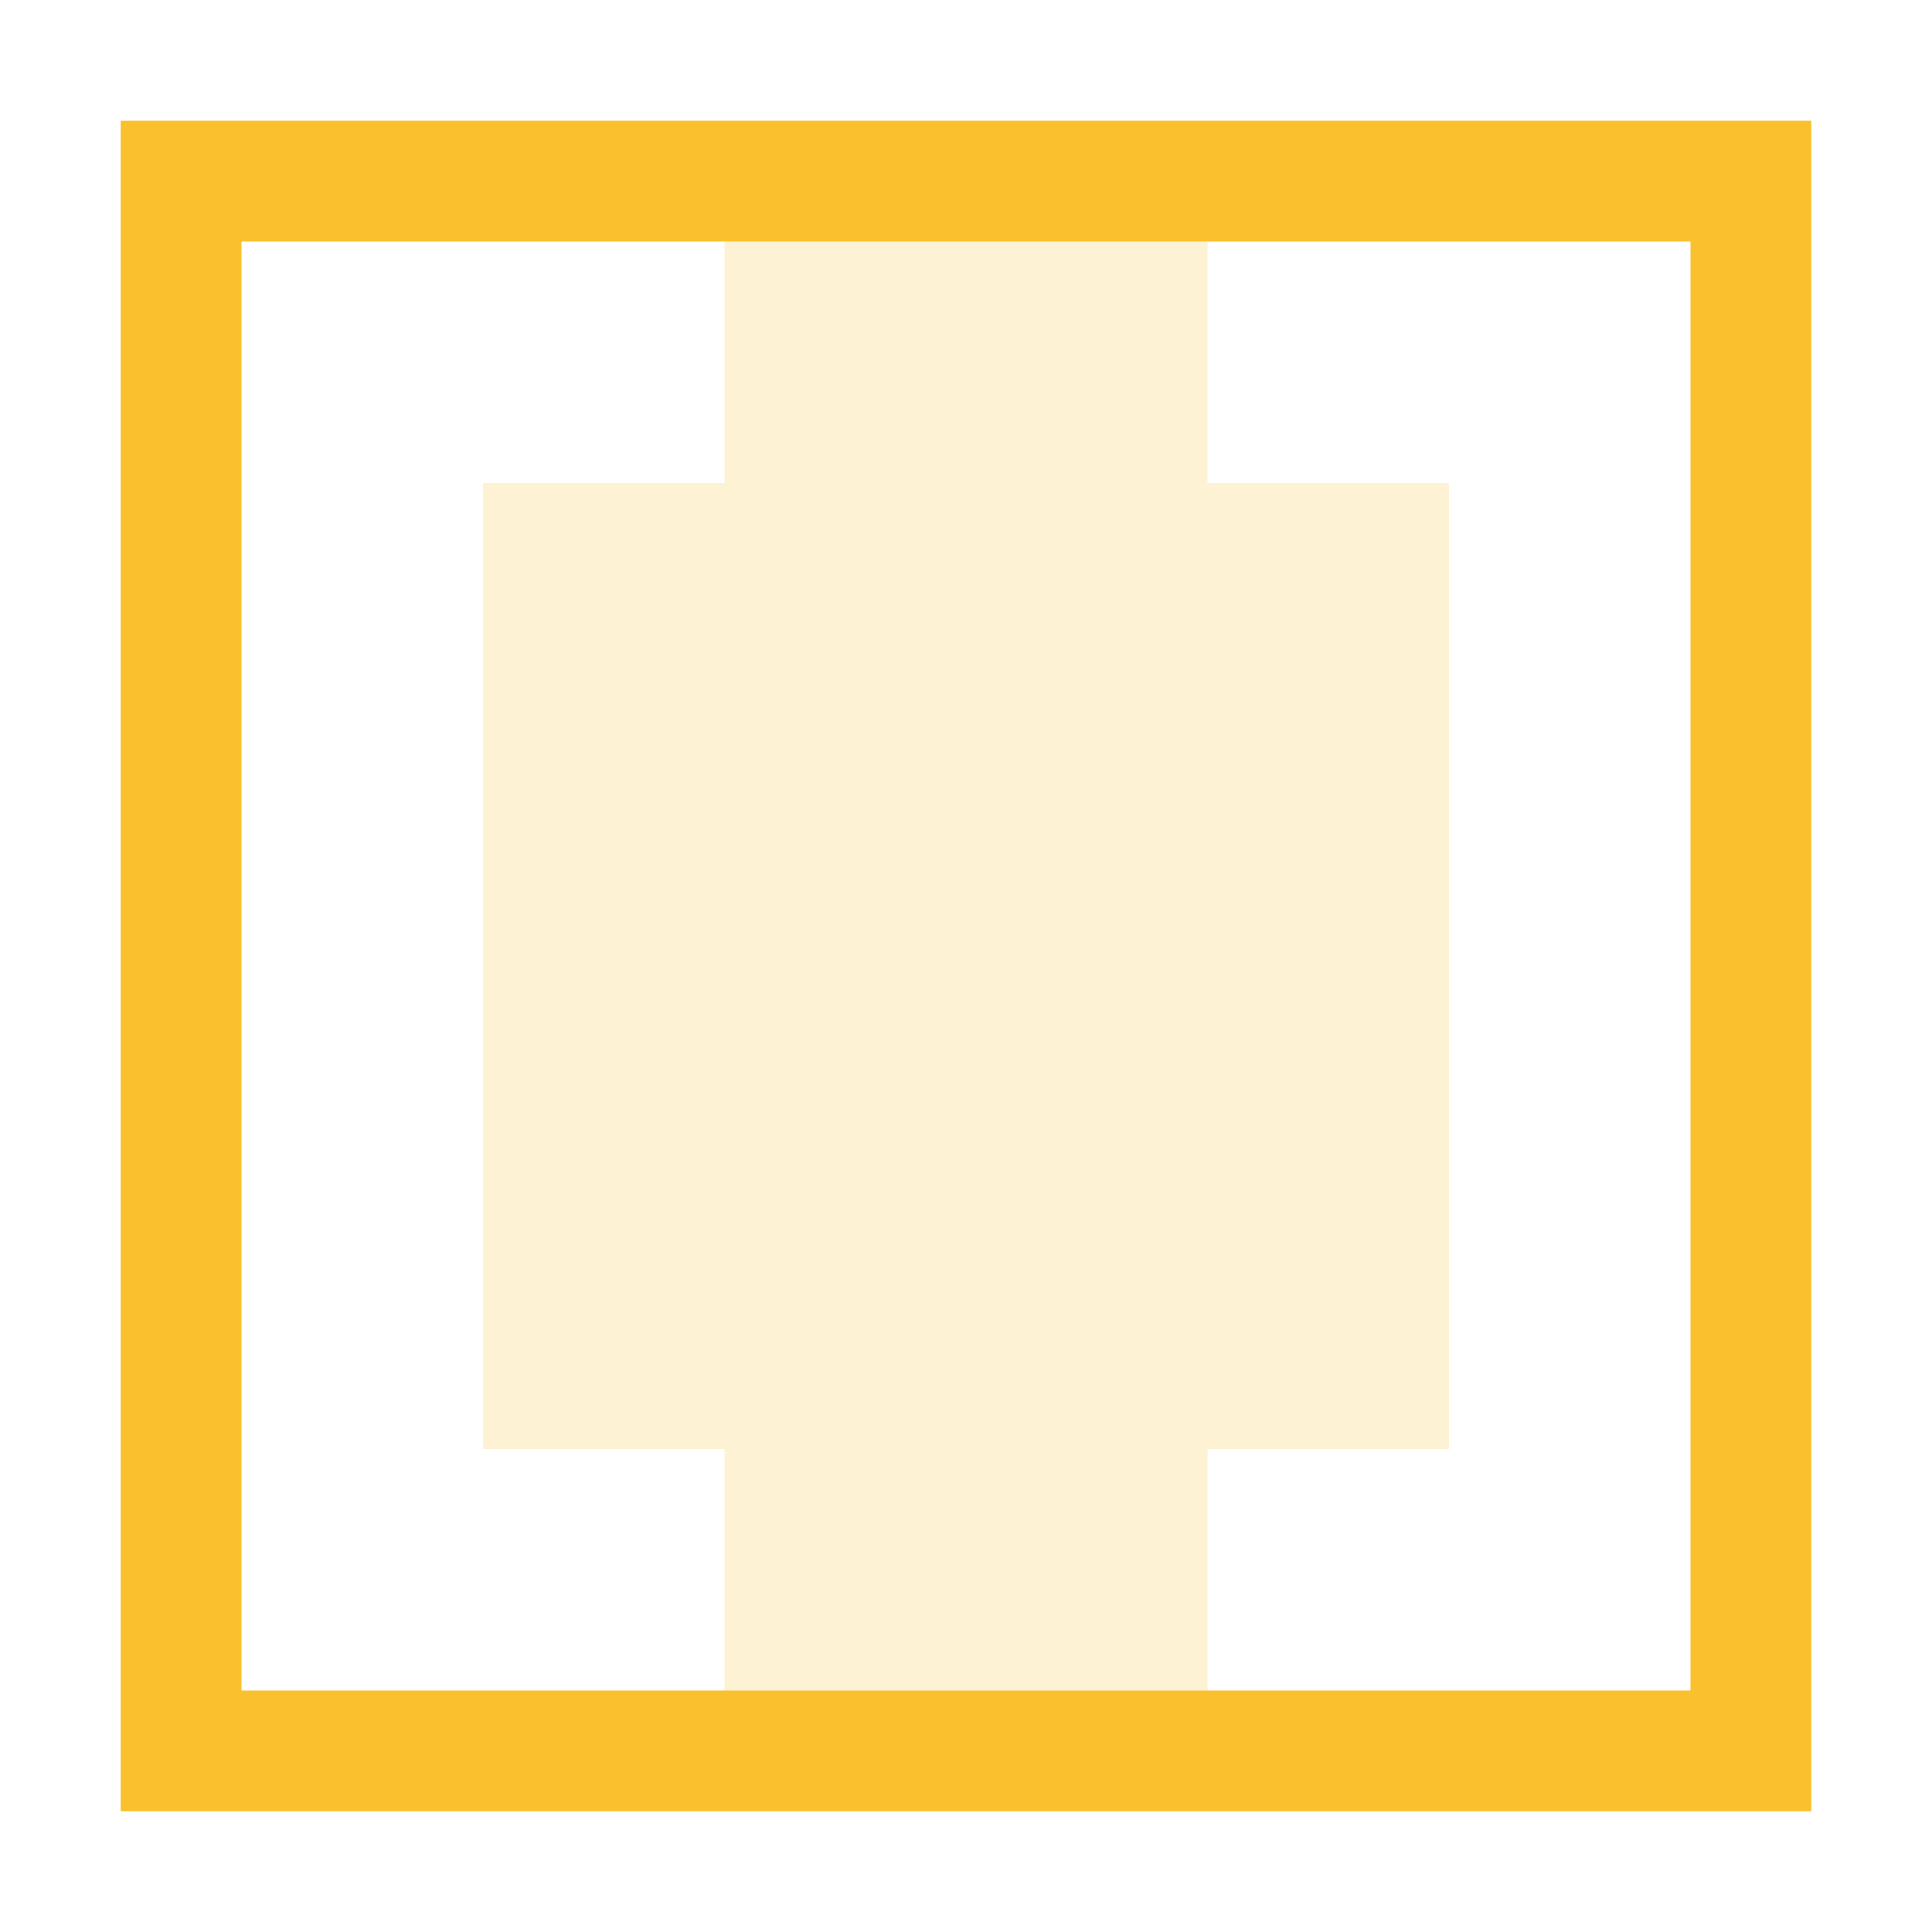
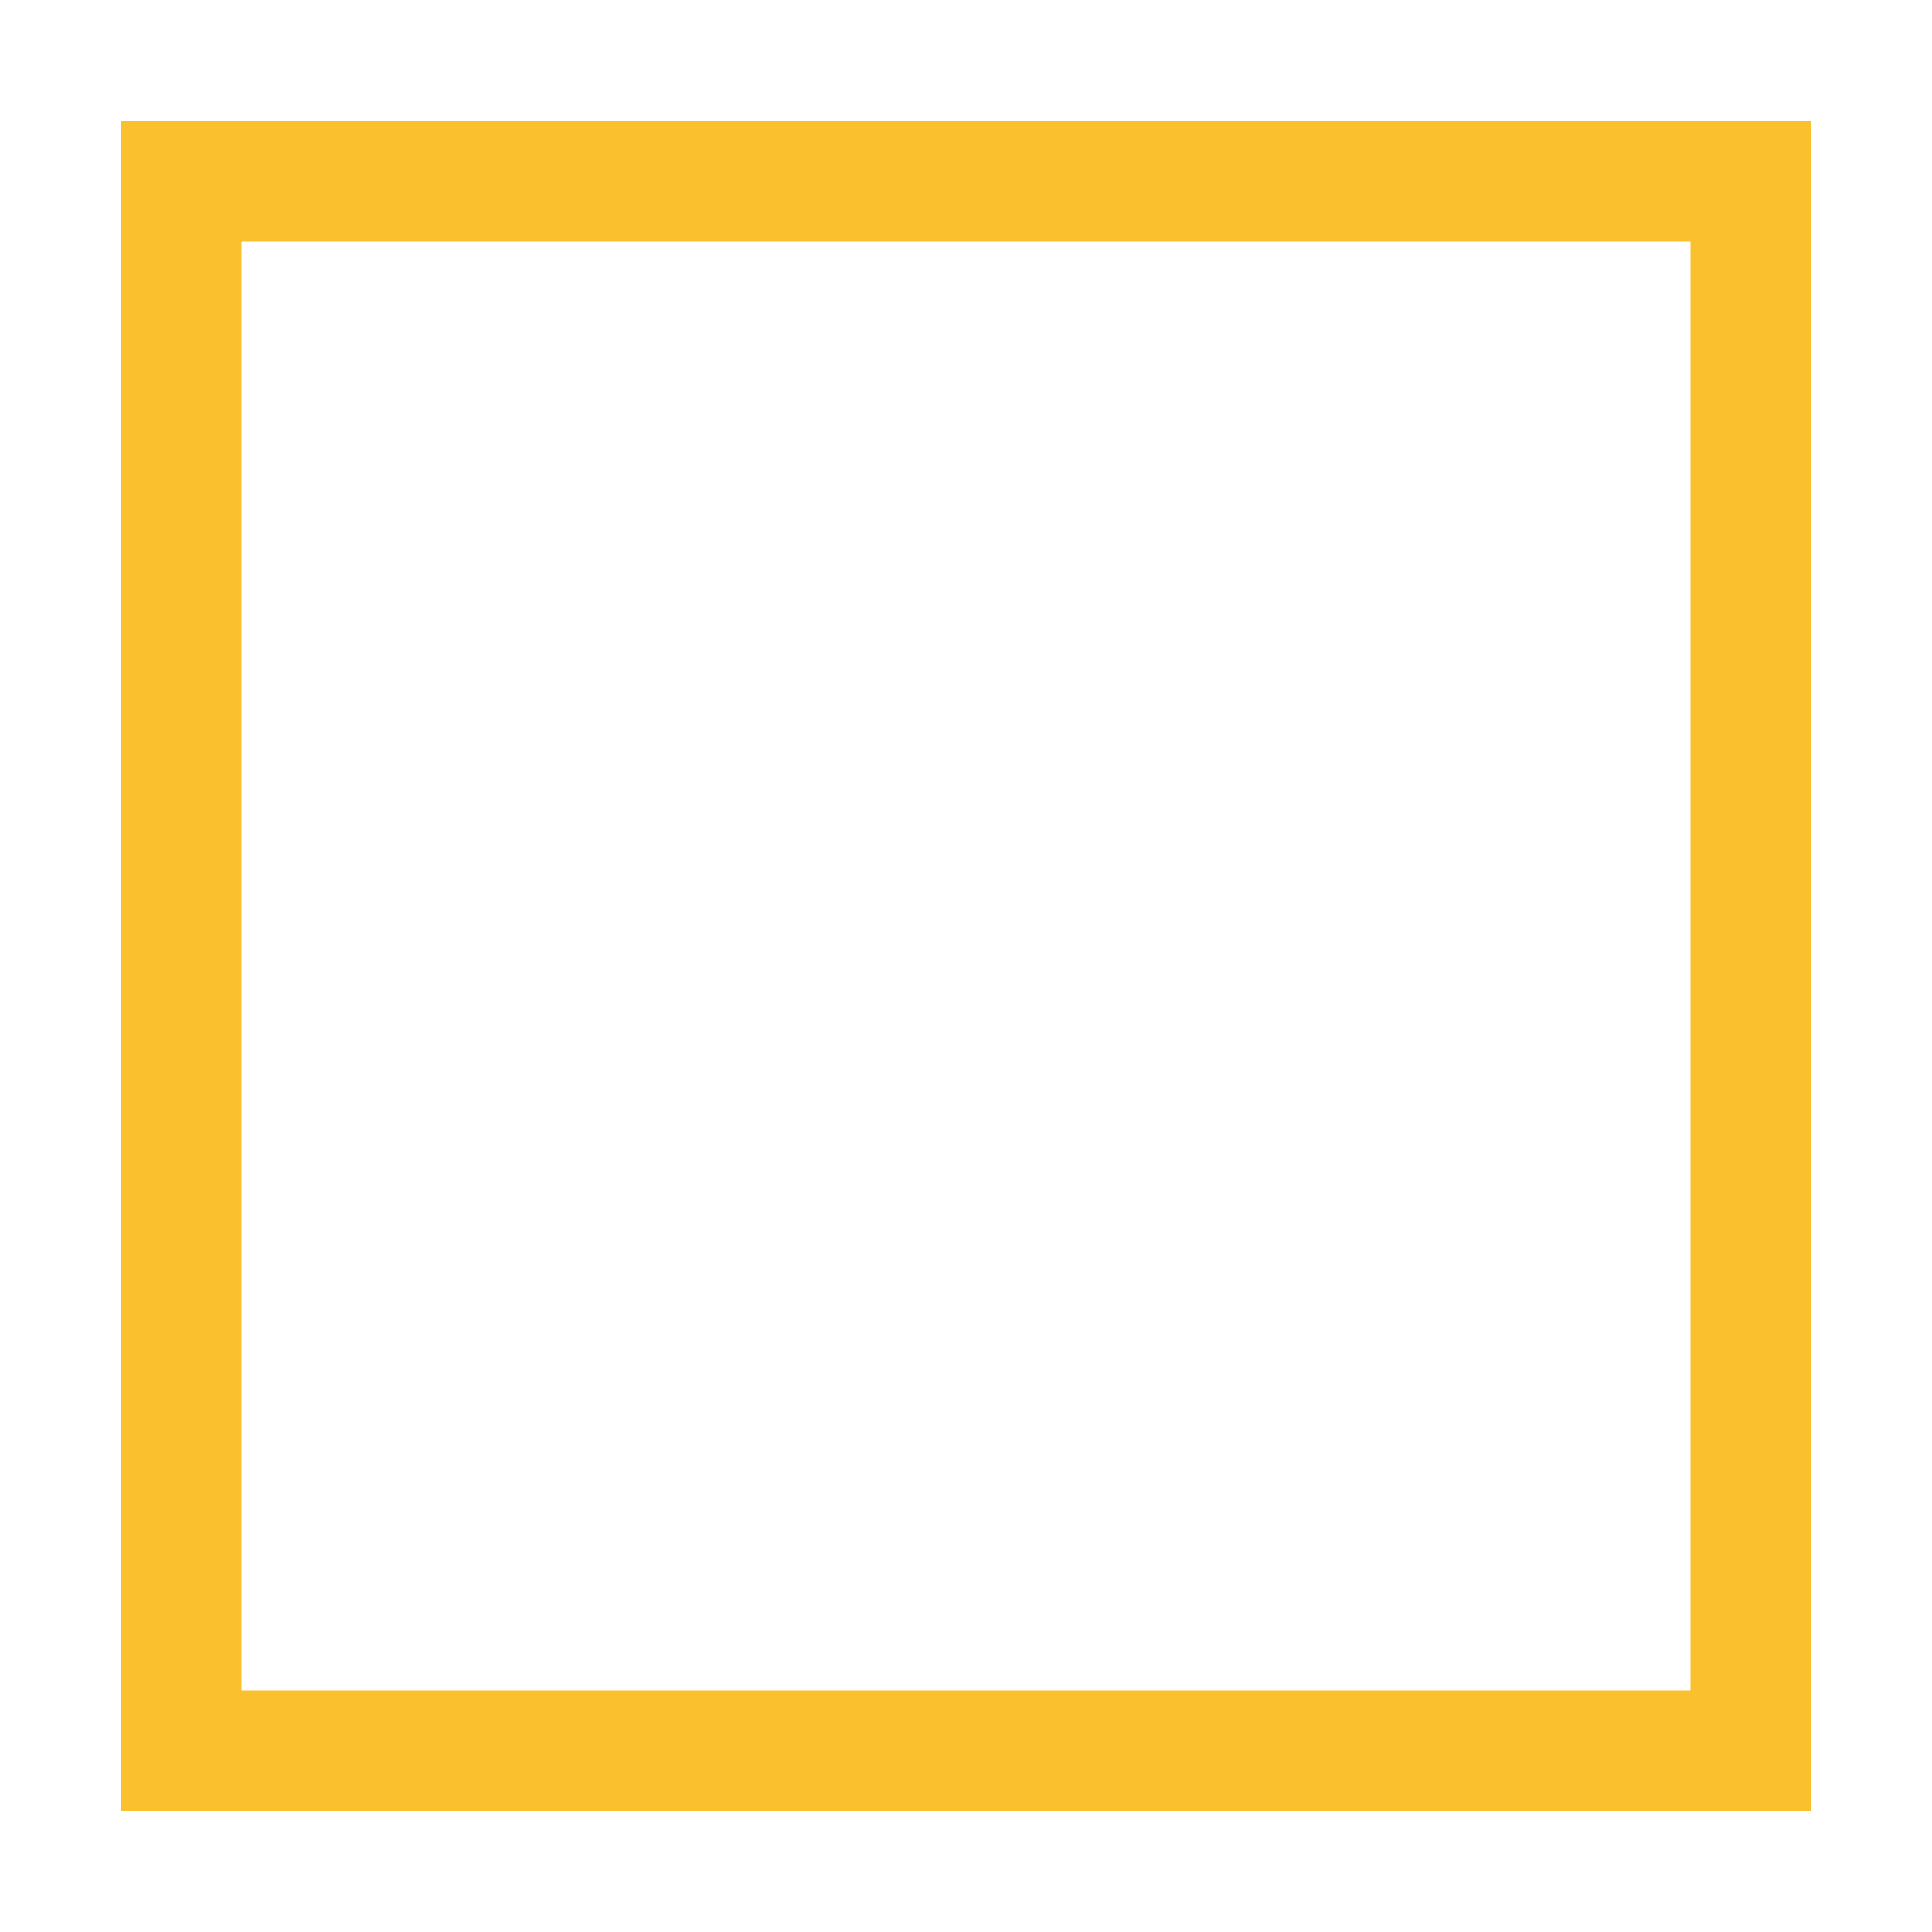
<svg xmlns="http://www.w3.org/2000/svg" id="Layer_1" data-name="Layer 1" width="144" height="144" viewBox="0 0 144 144">
  <defs>
-     <style>.cls-1{fill:#fbc02d;}.cls-2{opacity:0.2;}</style>
+     <style>.cls-1{fill:#fbc02d;}</style>
  </defs>
  <path class="cls-1" d="M126,9H9V135H135V9Zm0,117H18V18H126Z" />
-   <g class="cls-2">
-     <polygon class="cls-1" points="108 36 90 36 90 18 54 18 54 36 36 36 36 108 54 108 54 126 90 126 90 108 108 108 108 36" />
-   </g>
</svg>
